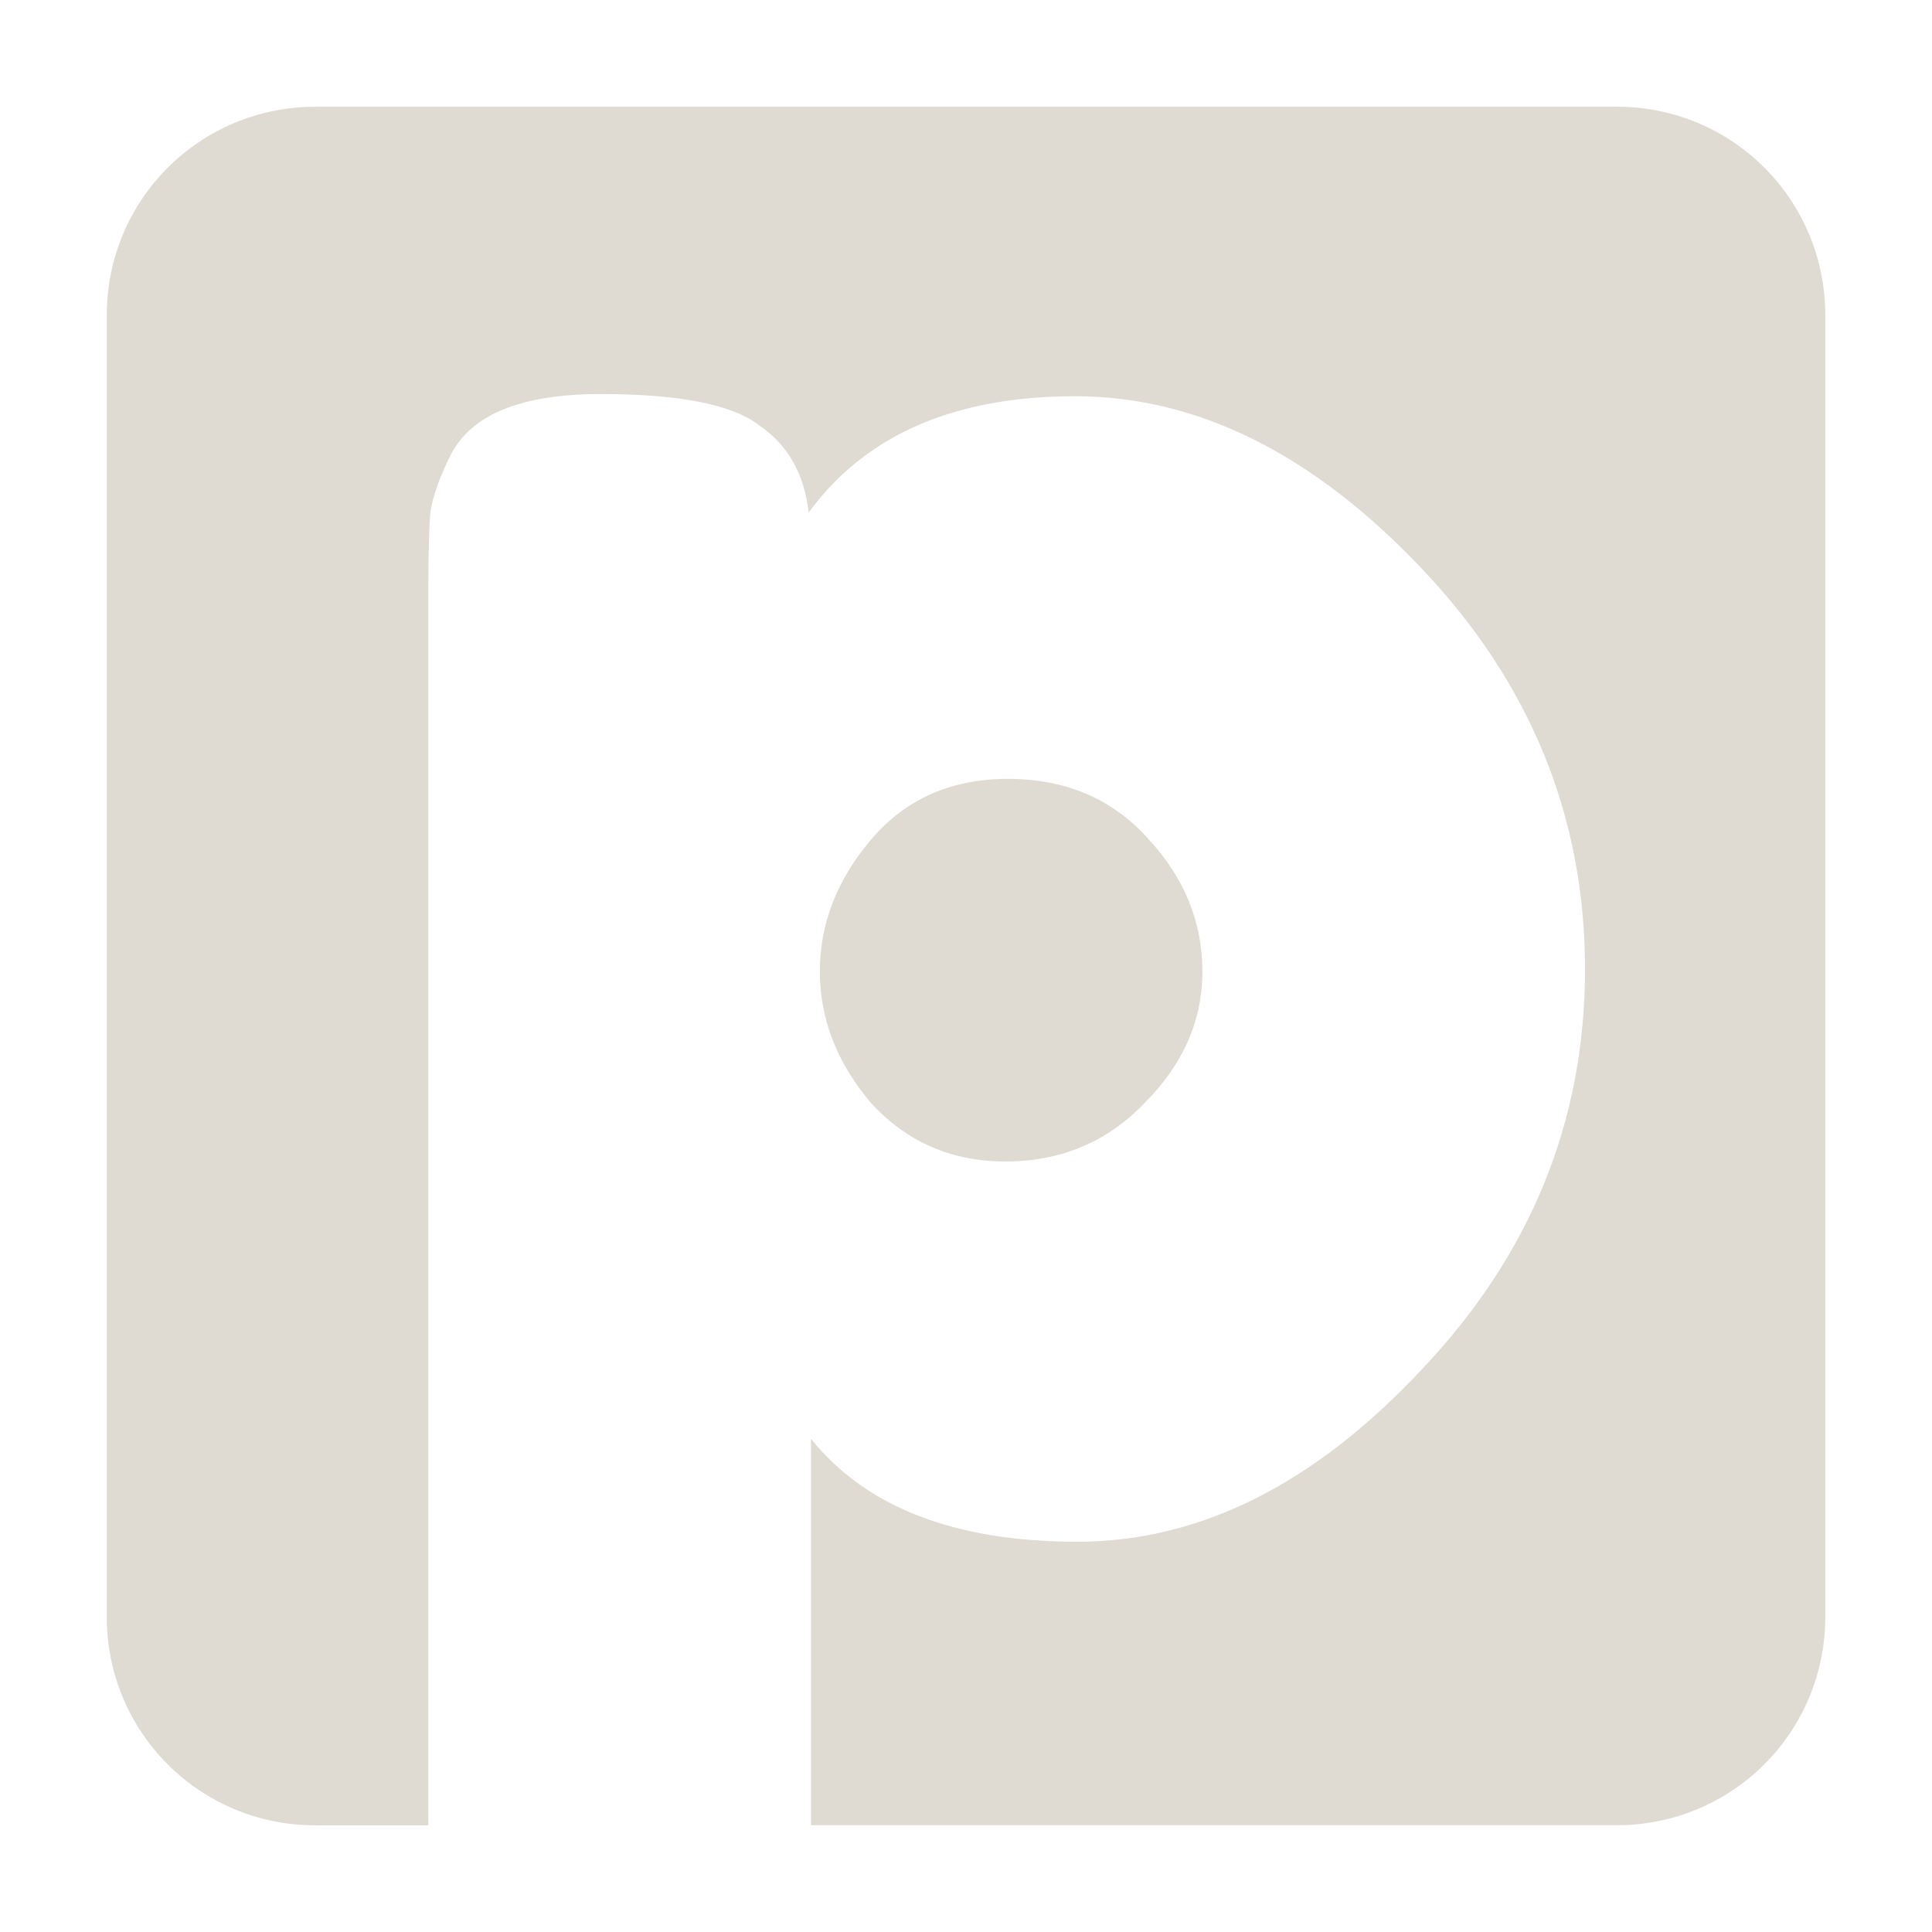
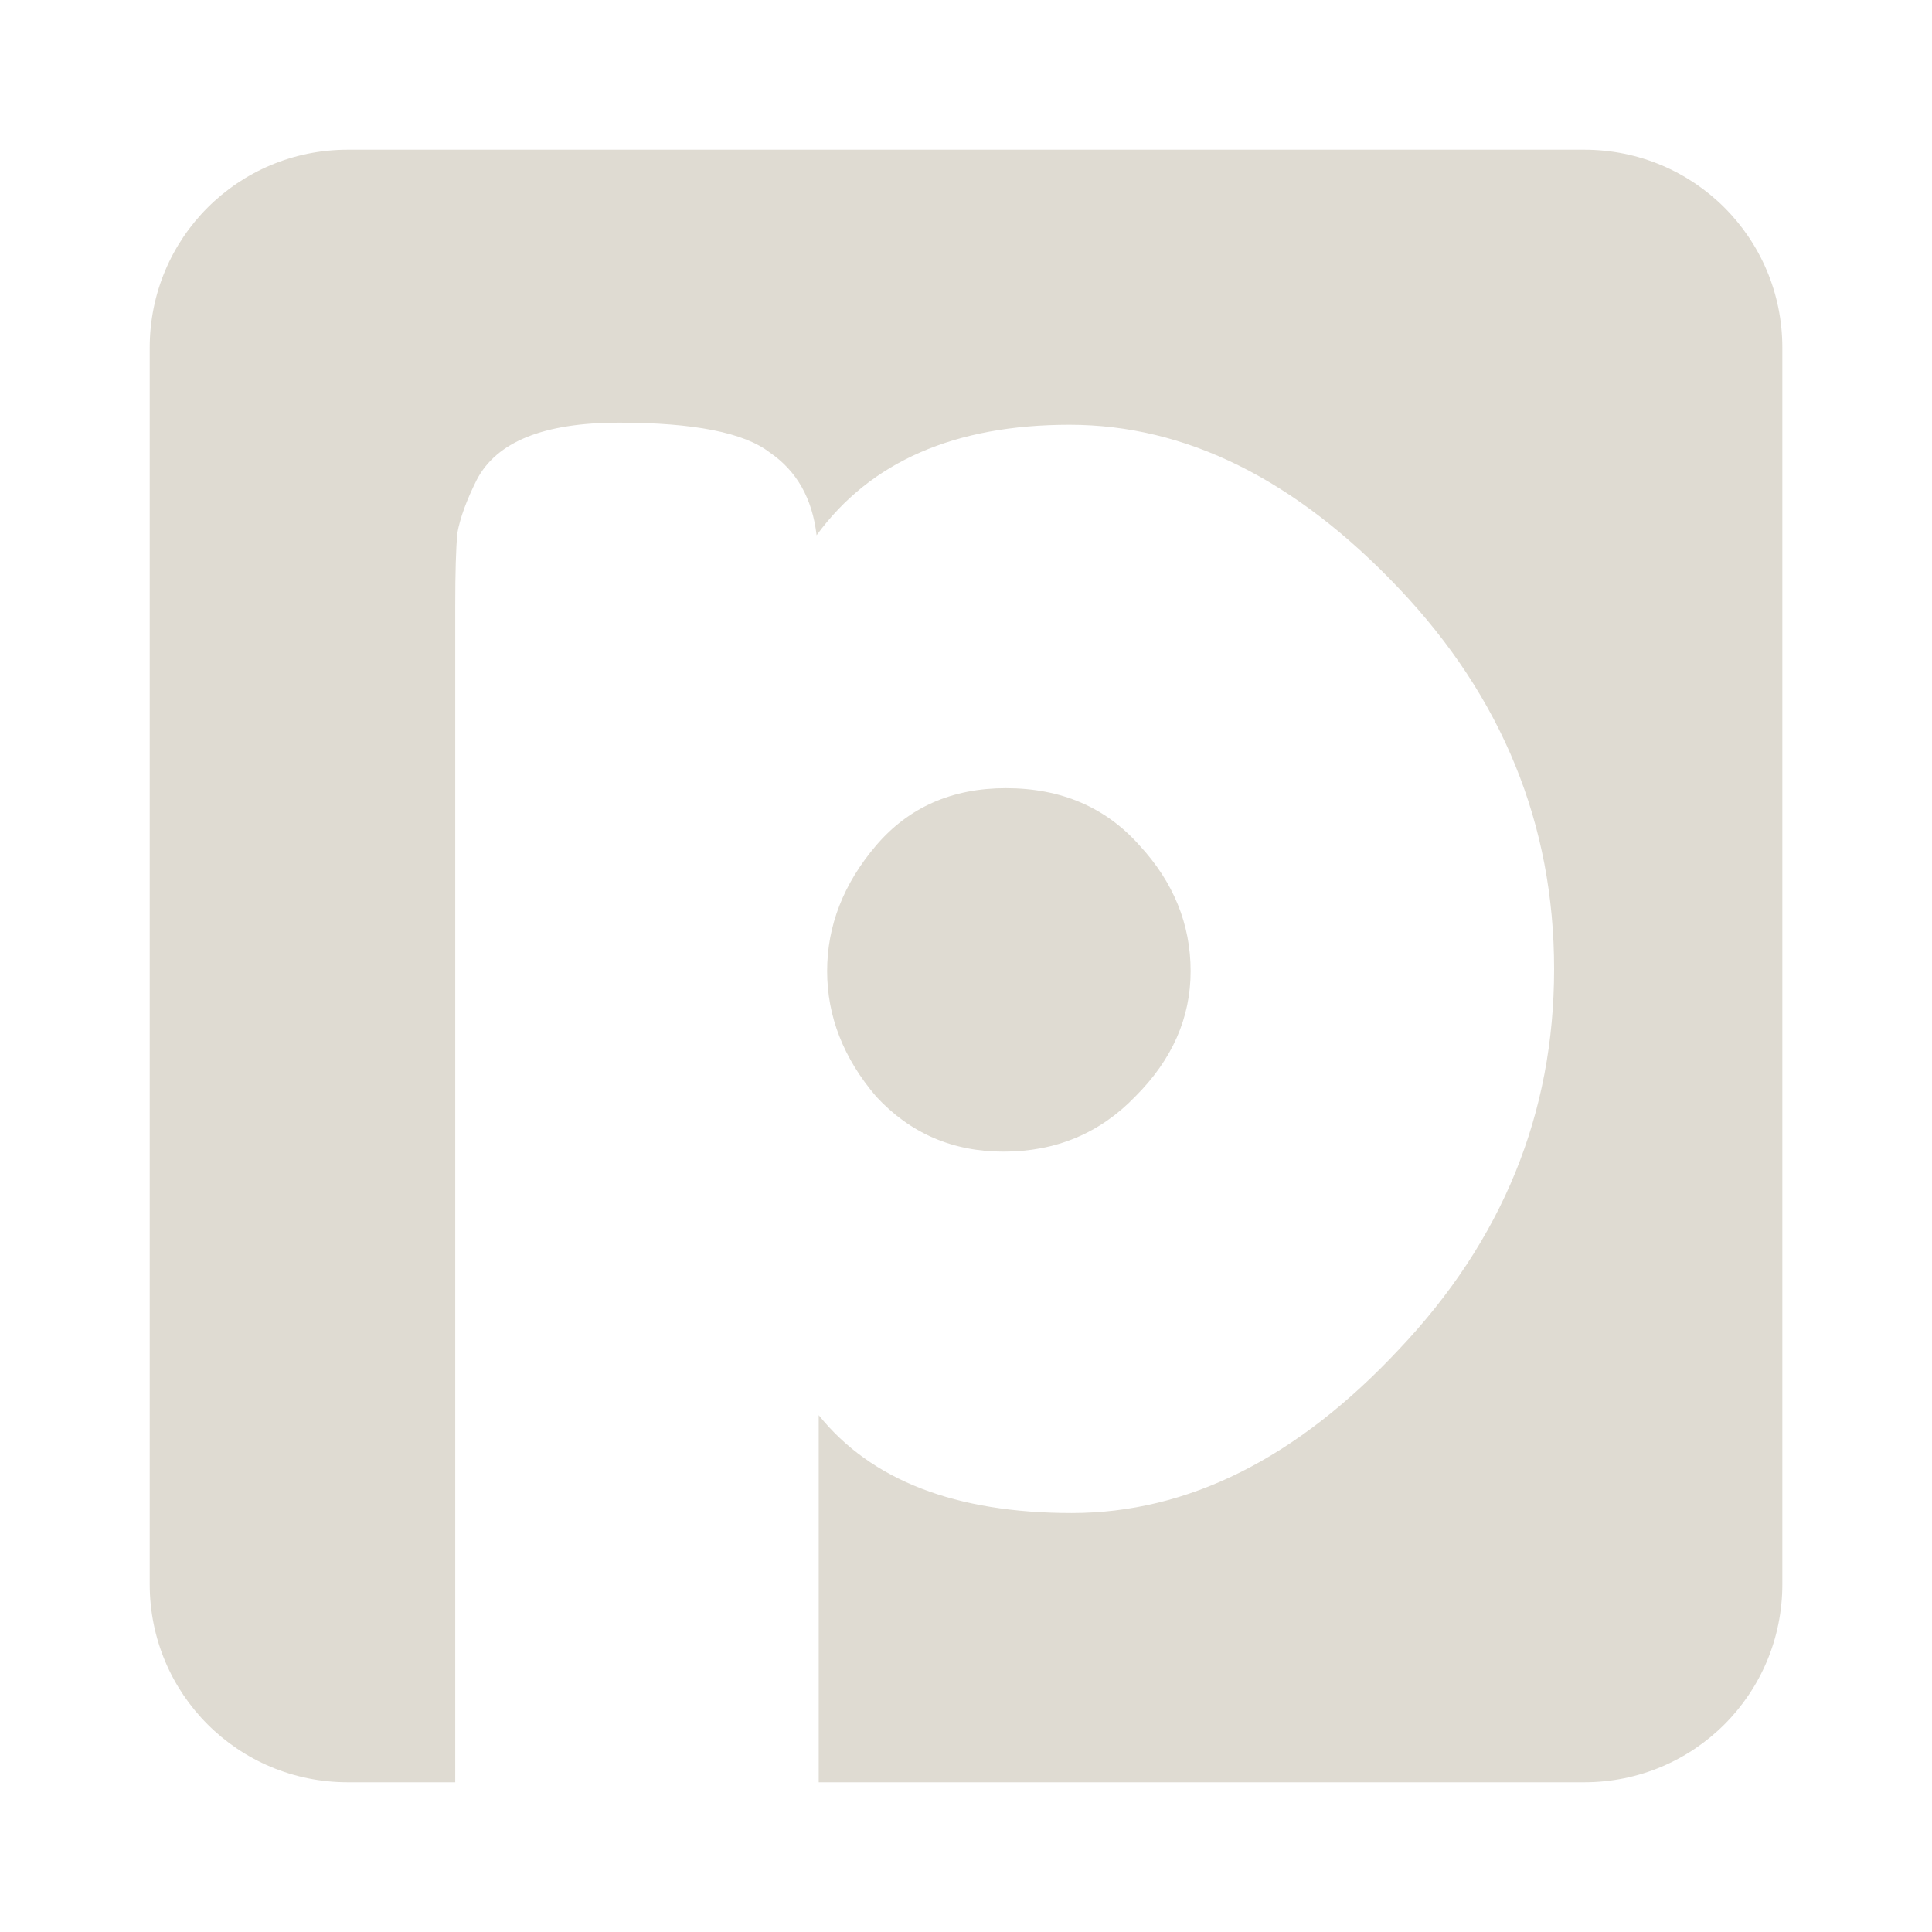
<svg xmlns="http://www.w3.org/2000/svg" width="22" height="22" viewBox="0 0 22 22" id="svg2" version="1.1">
  <defs id="defs4" />
  <g id="layer1" transform="translate(-241.5312,-341.5)">
-     <path style="fill:#dfdbd2;fill-opacity:1;stroke:none" d="m 245.121,342.716 c -1.315,0 -2.374,1.059 -2.374,2.374 l 0,14.821 c 0,1.315 1.059,2.374 2.374,2.374 l 1.288,0 0,-14.105 c 0,-0.391 0.008,-0.682 0.025,-0.868 0.034,-0.187 0.113,-0.399 0.232,-0.637 0.238,-0.459 0.804,-0.687 1.704,-0.688 0.9,2e-5 1.504,0.12 1.809,0.358 0.323,0.221 0.51,0.55 0.561,0.991 0.645,-0.883 1.657,-1.324 3.032,-1.324 1.393,10e-6 2.708,0.654 3.948,1.961 1.24,1.308 1.86,2.831 1.86,4.563 -1e-5,1.732 -0.62,3.252 -1.86,4.559 -1.223,1.308 -2.53,1.961 -3.922,1.961 -1.393,0 -2.404,-0.391 -3.032,-1.172 l 0,4.4 9.176,0 c 1.315,0 2.374,-1.059 2.374,-2.374 l 0,-14.821 c 0,-1.315 -1.059,-2.374 -2.374,-2.374 l -14.821,0 z m 7.888,7.653 c -0.645,1e-5 -1.165,0.229 -1.556,0.688 -0.391,0.459 -0.586,0.962 -0.586,1.505 -1e-5,0.543 0.196,1.043 0.586,1.502 0.408,0.442 0.916,0.662 1.527,0.662 0.628,0 1.157,-0.221 1.581,-0.662 0.442,-0.442 0.662,-0.941 0.662,-1.502 -1e-5,-0.56 -0.204,-1.064 -0.612,-1.505 -0.408,-0.459 -0.941,-0.687 -1.603,-0.688 z" id="rect4424" />
+     <path style="fill:#dfdbd2;fill-opacity:1;stroke:none" d="m 245.491,343.205 c -1.249,0 -2.255,1.006 -2.255,2.255 l 0,14.08 c 0,1.249 1.006,2.255 2.255,2.255 l 1.224,0 0,-13.399 c 0,-0.371 0.008,-0.648 0.024,-0.825 0.032,-0.177 0.107,-0.379 0.22,-0.605 0.226,-0.436 0.764,-0.653 1.619,-0.653 0.855,2e-5 1.428,0.114 1.719,0.34 0.307,0.21 0.484,0.522 0.533,0.942 0.613,-0.839 1.574,-1.258 2.881,-1.258 1.323,10e-6 2.573,0.621 3.75,1.863 1.178,1.242 1.767,2.689 1.767,4.335 -10e-6,1.646 -0.589,3.089 -1.767,4.331 -1.162,1.242 -2.403,1.863 -3.726,1.863 -1.323,0 -2.284,-0.372 -2.881,-1.114 l 0,4.18 8.718,0 c 1.249,0 2.255,-1.006 2.255,-2.255 l 0,-14.08 c 0,-1.249 -1.006,-2.255 -2.255,-2.255 l -14.08,0 z m 7.494,7.27 c -0.613,1e-5 -1.107,0.218 -1.478,0.653 -0.371,0.436 -0.557,0.914 -0.557,1.43 -1e-5,0.516 0.186,0.991 0.557,1.427 0.387,0.419 0.87,0.629 1.451,0.629 0.597,0 1.099,-0.21 1.502,-0.629 0.419,-0.419 0.629,-0.894 0.629,-1.427 -1e-5,-0.532 -0.194,-1.011 -0.581,-1.43 -0.387,-0.436 -0.894,-0.653 -1.523,-0.653 z" id="rect4424" />
  </g>
</svg>
